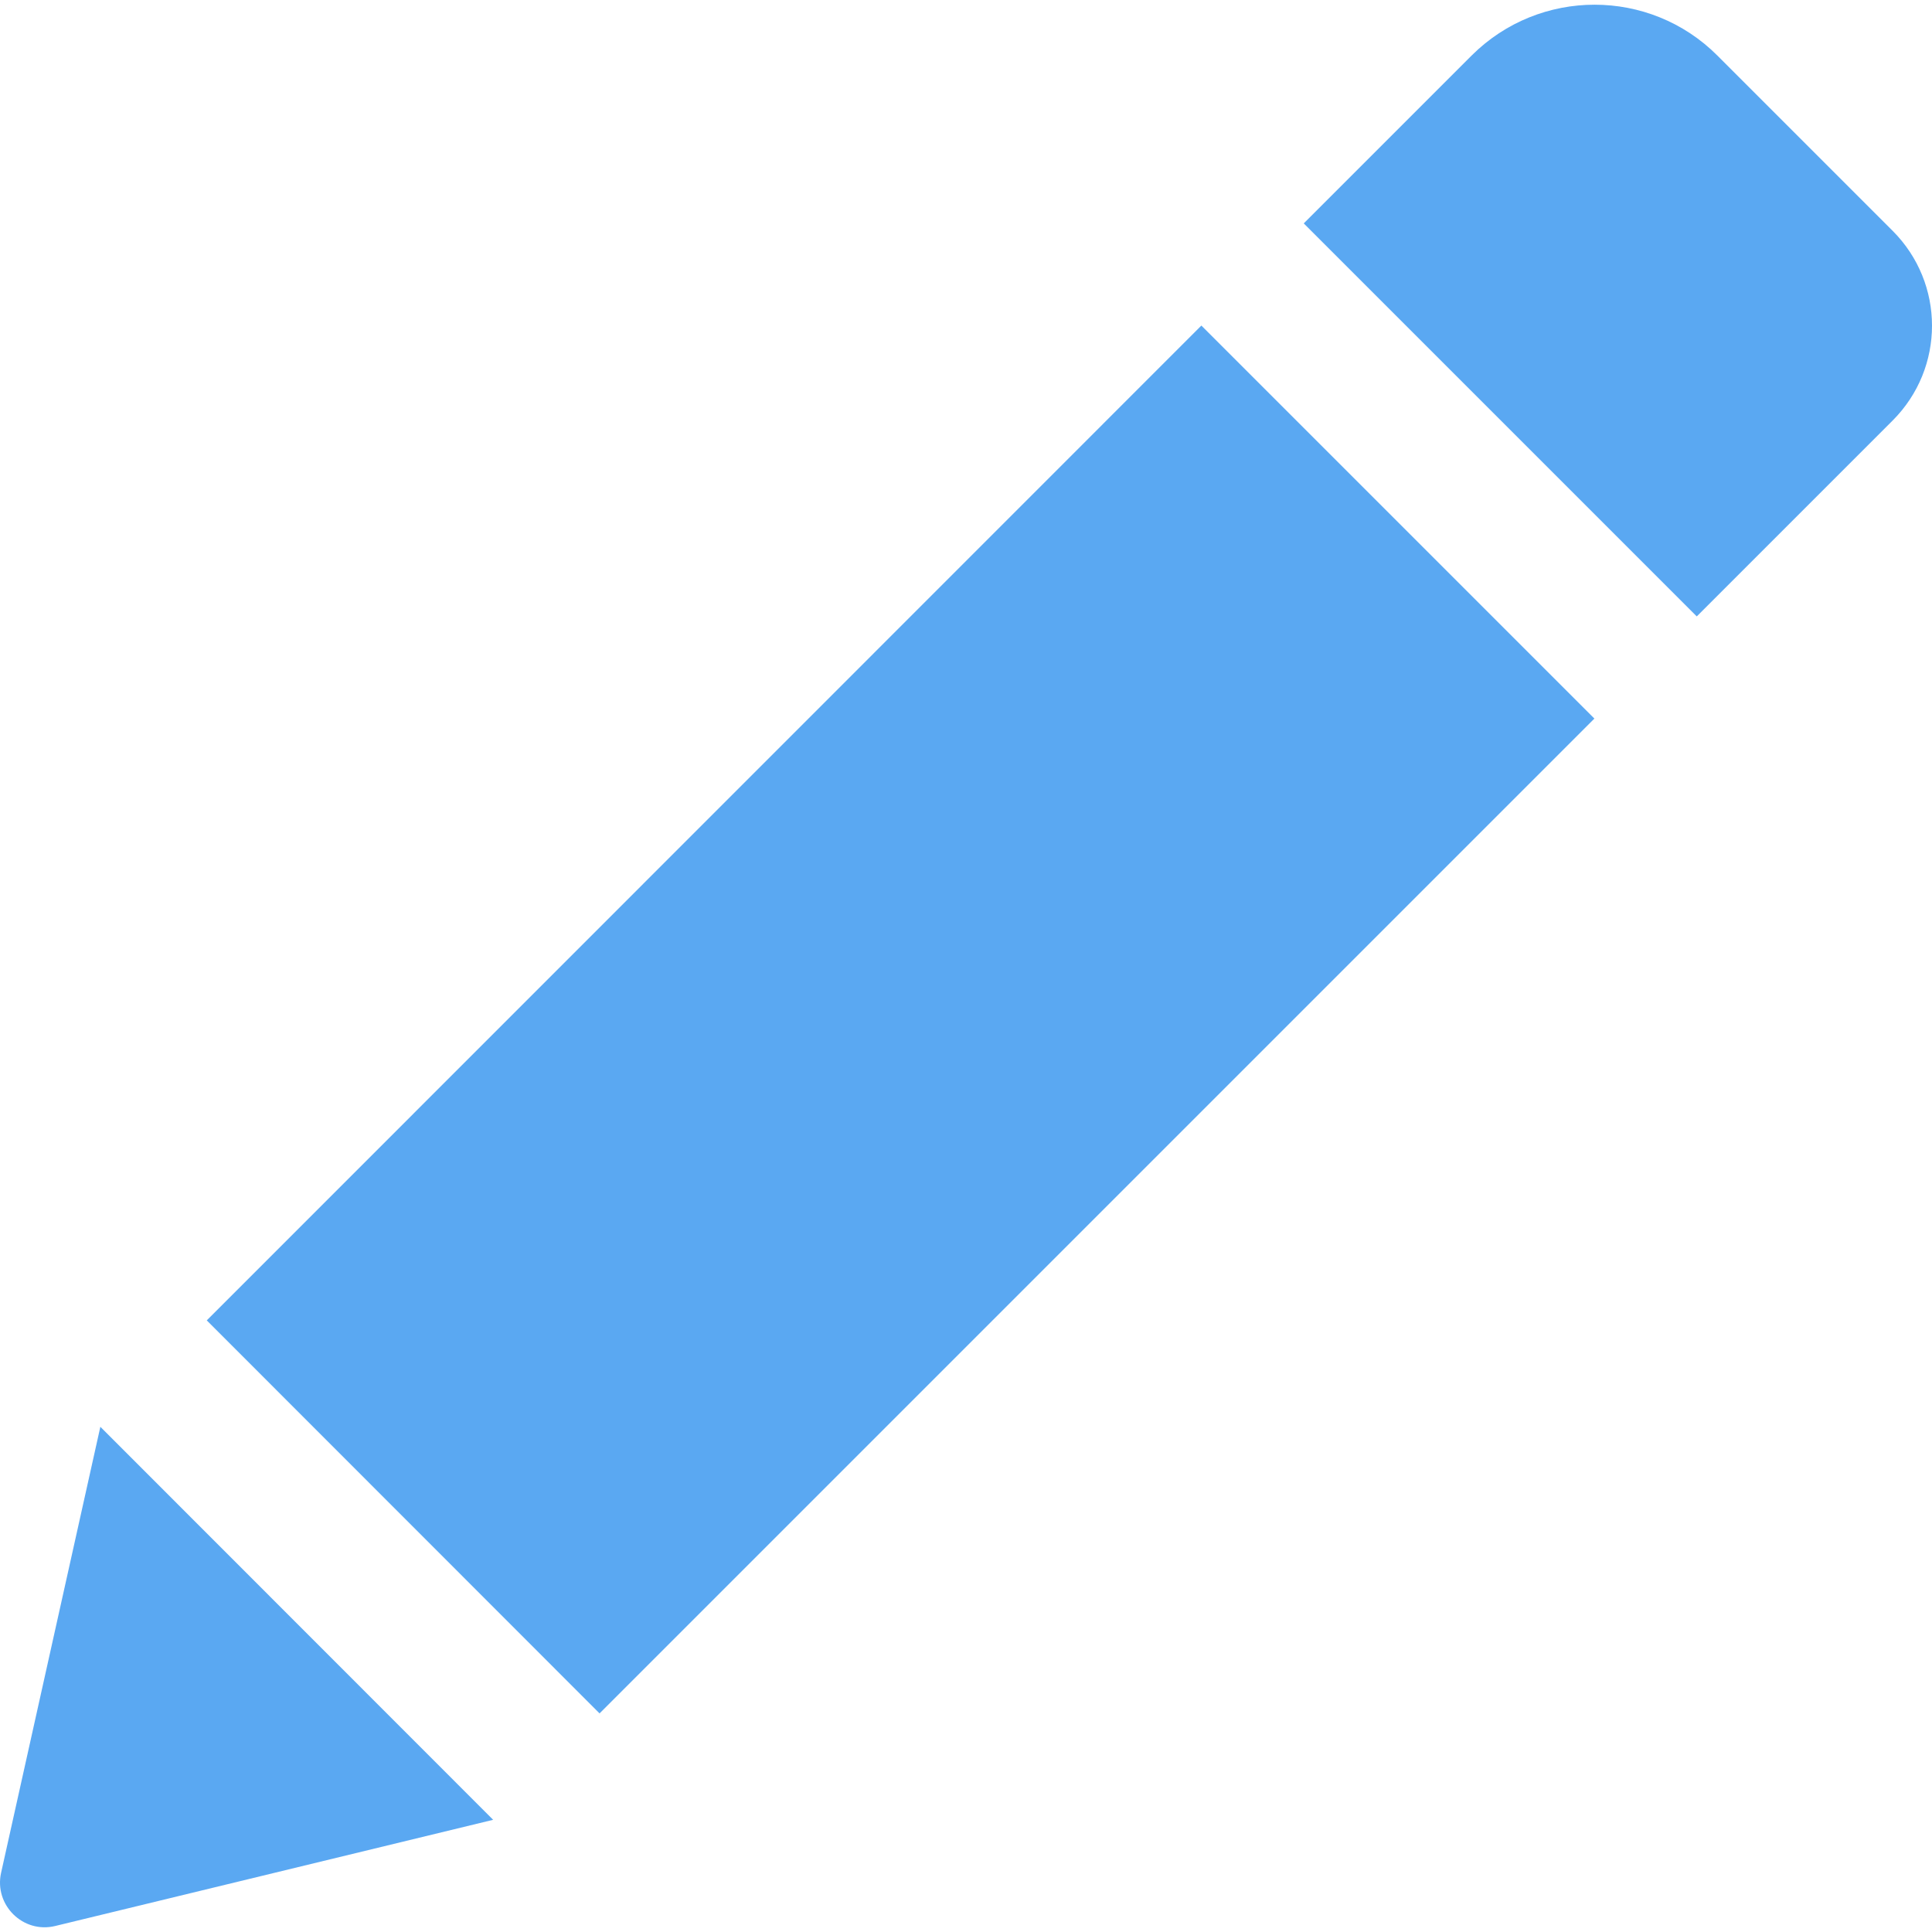
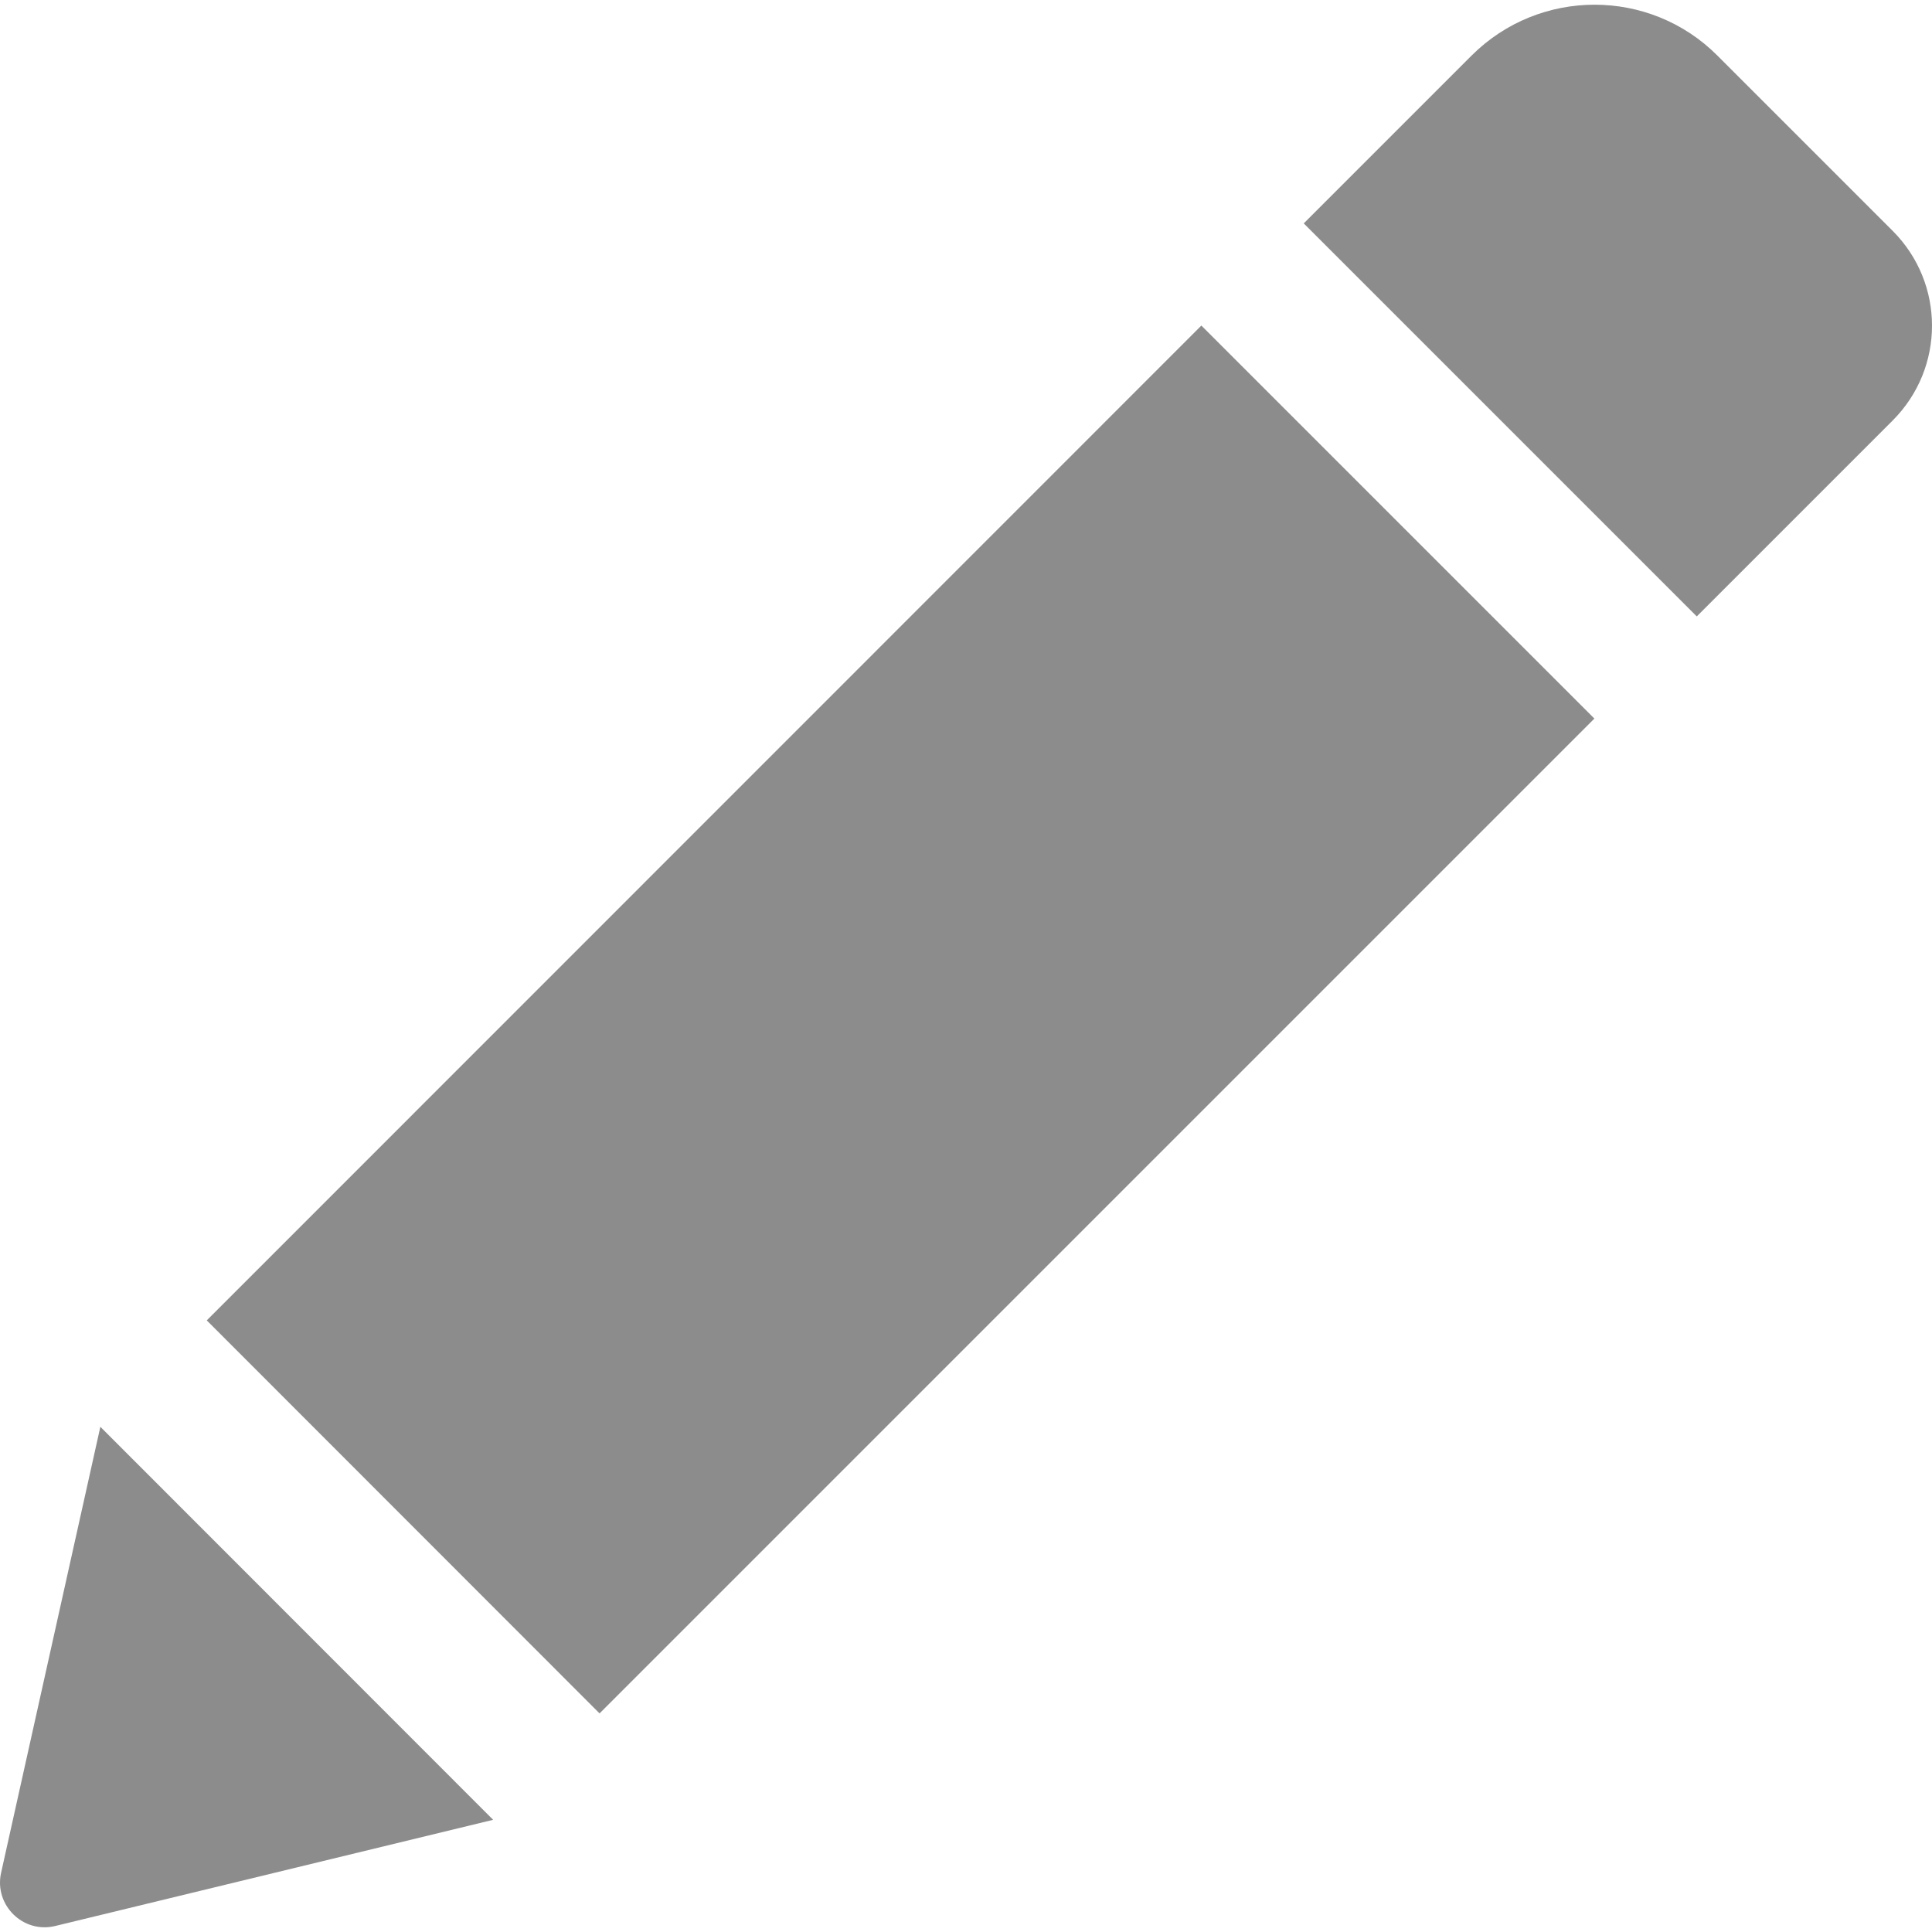
- <svg xmlns="http://www.w3.org/2000/svg" fill="#479ef0e5" version="1.1" id="Capa_1" x="0px" y="0px" width="50px" height="50px" viewBox="0 0 528.899 528.899" style="enable-background:new 0 0 528.899 528.899;" xml:space="preserve">
+ <svg xmlns="http://www.w3.org/2000/svg" fill="rgba(0, 0, 0, 0.45)" version="1.1" id="Capa_1" x="0px" y="0px" width="50px" height="50px" viewBox="0 0 528.899 528.899" style="enable-background:new 0 0 528.899 528.899;" xml:space="preserve">
  <g>
    <path d="M328.883,89.125l107.59,107.589l-272.34,272.34L56.604,361.465L328.883,89.125z M518.113,63.177l-47.981-47.981   c-18.543-18.543-48.653-18.543-67.259,0l-45.961,45.961l107.59,107.59l53.611-53.611   C532.495,100.753,532.495,77.559,518.113,63.177z M0.3,512.69c-1.958,8.812,5.998,16.708,14.811,14.565l119.891-29.069   L27.473,390.597L0.3,512.69z" />
  </g>
</svg>
